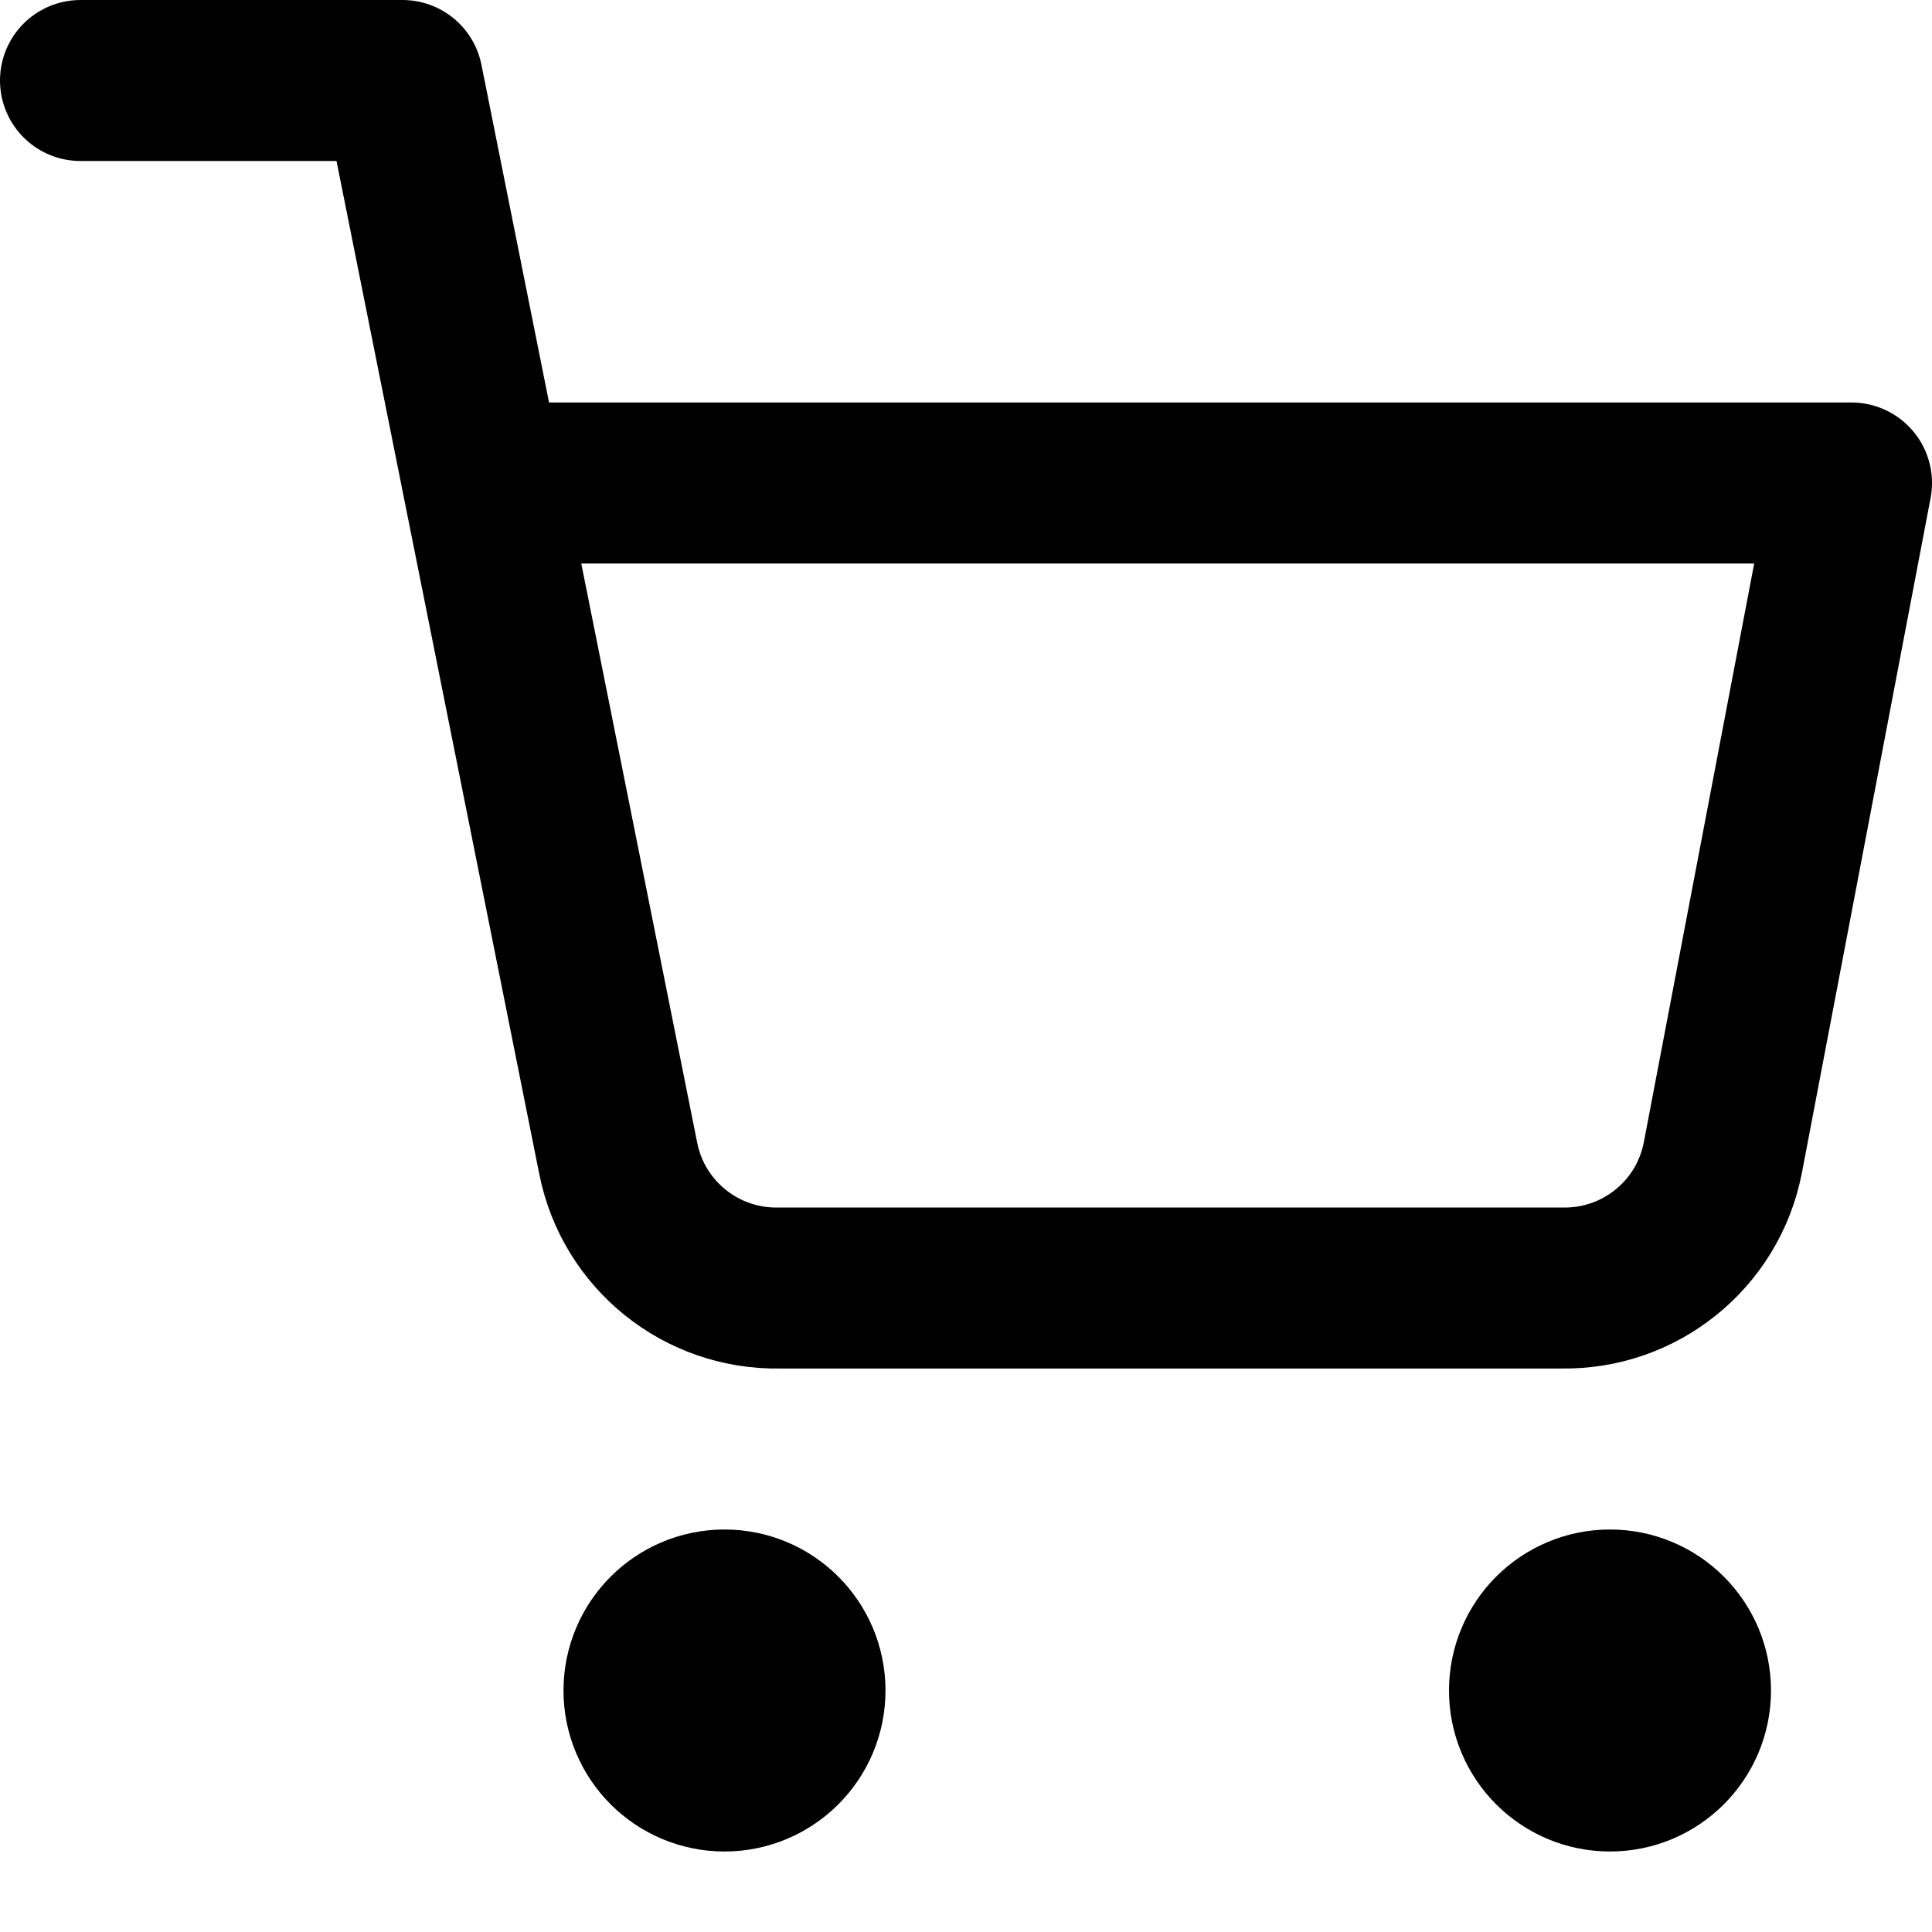
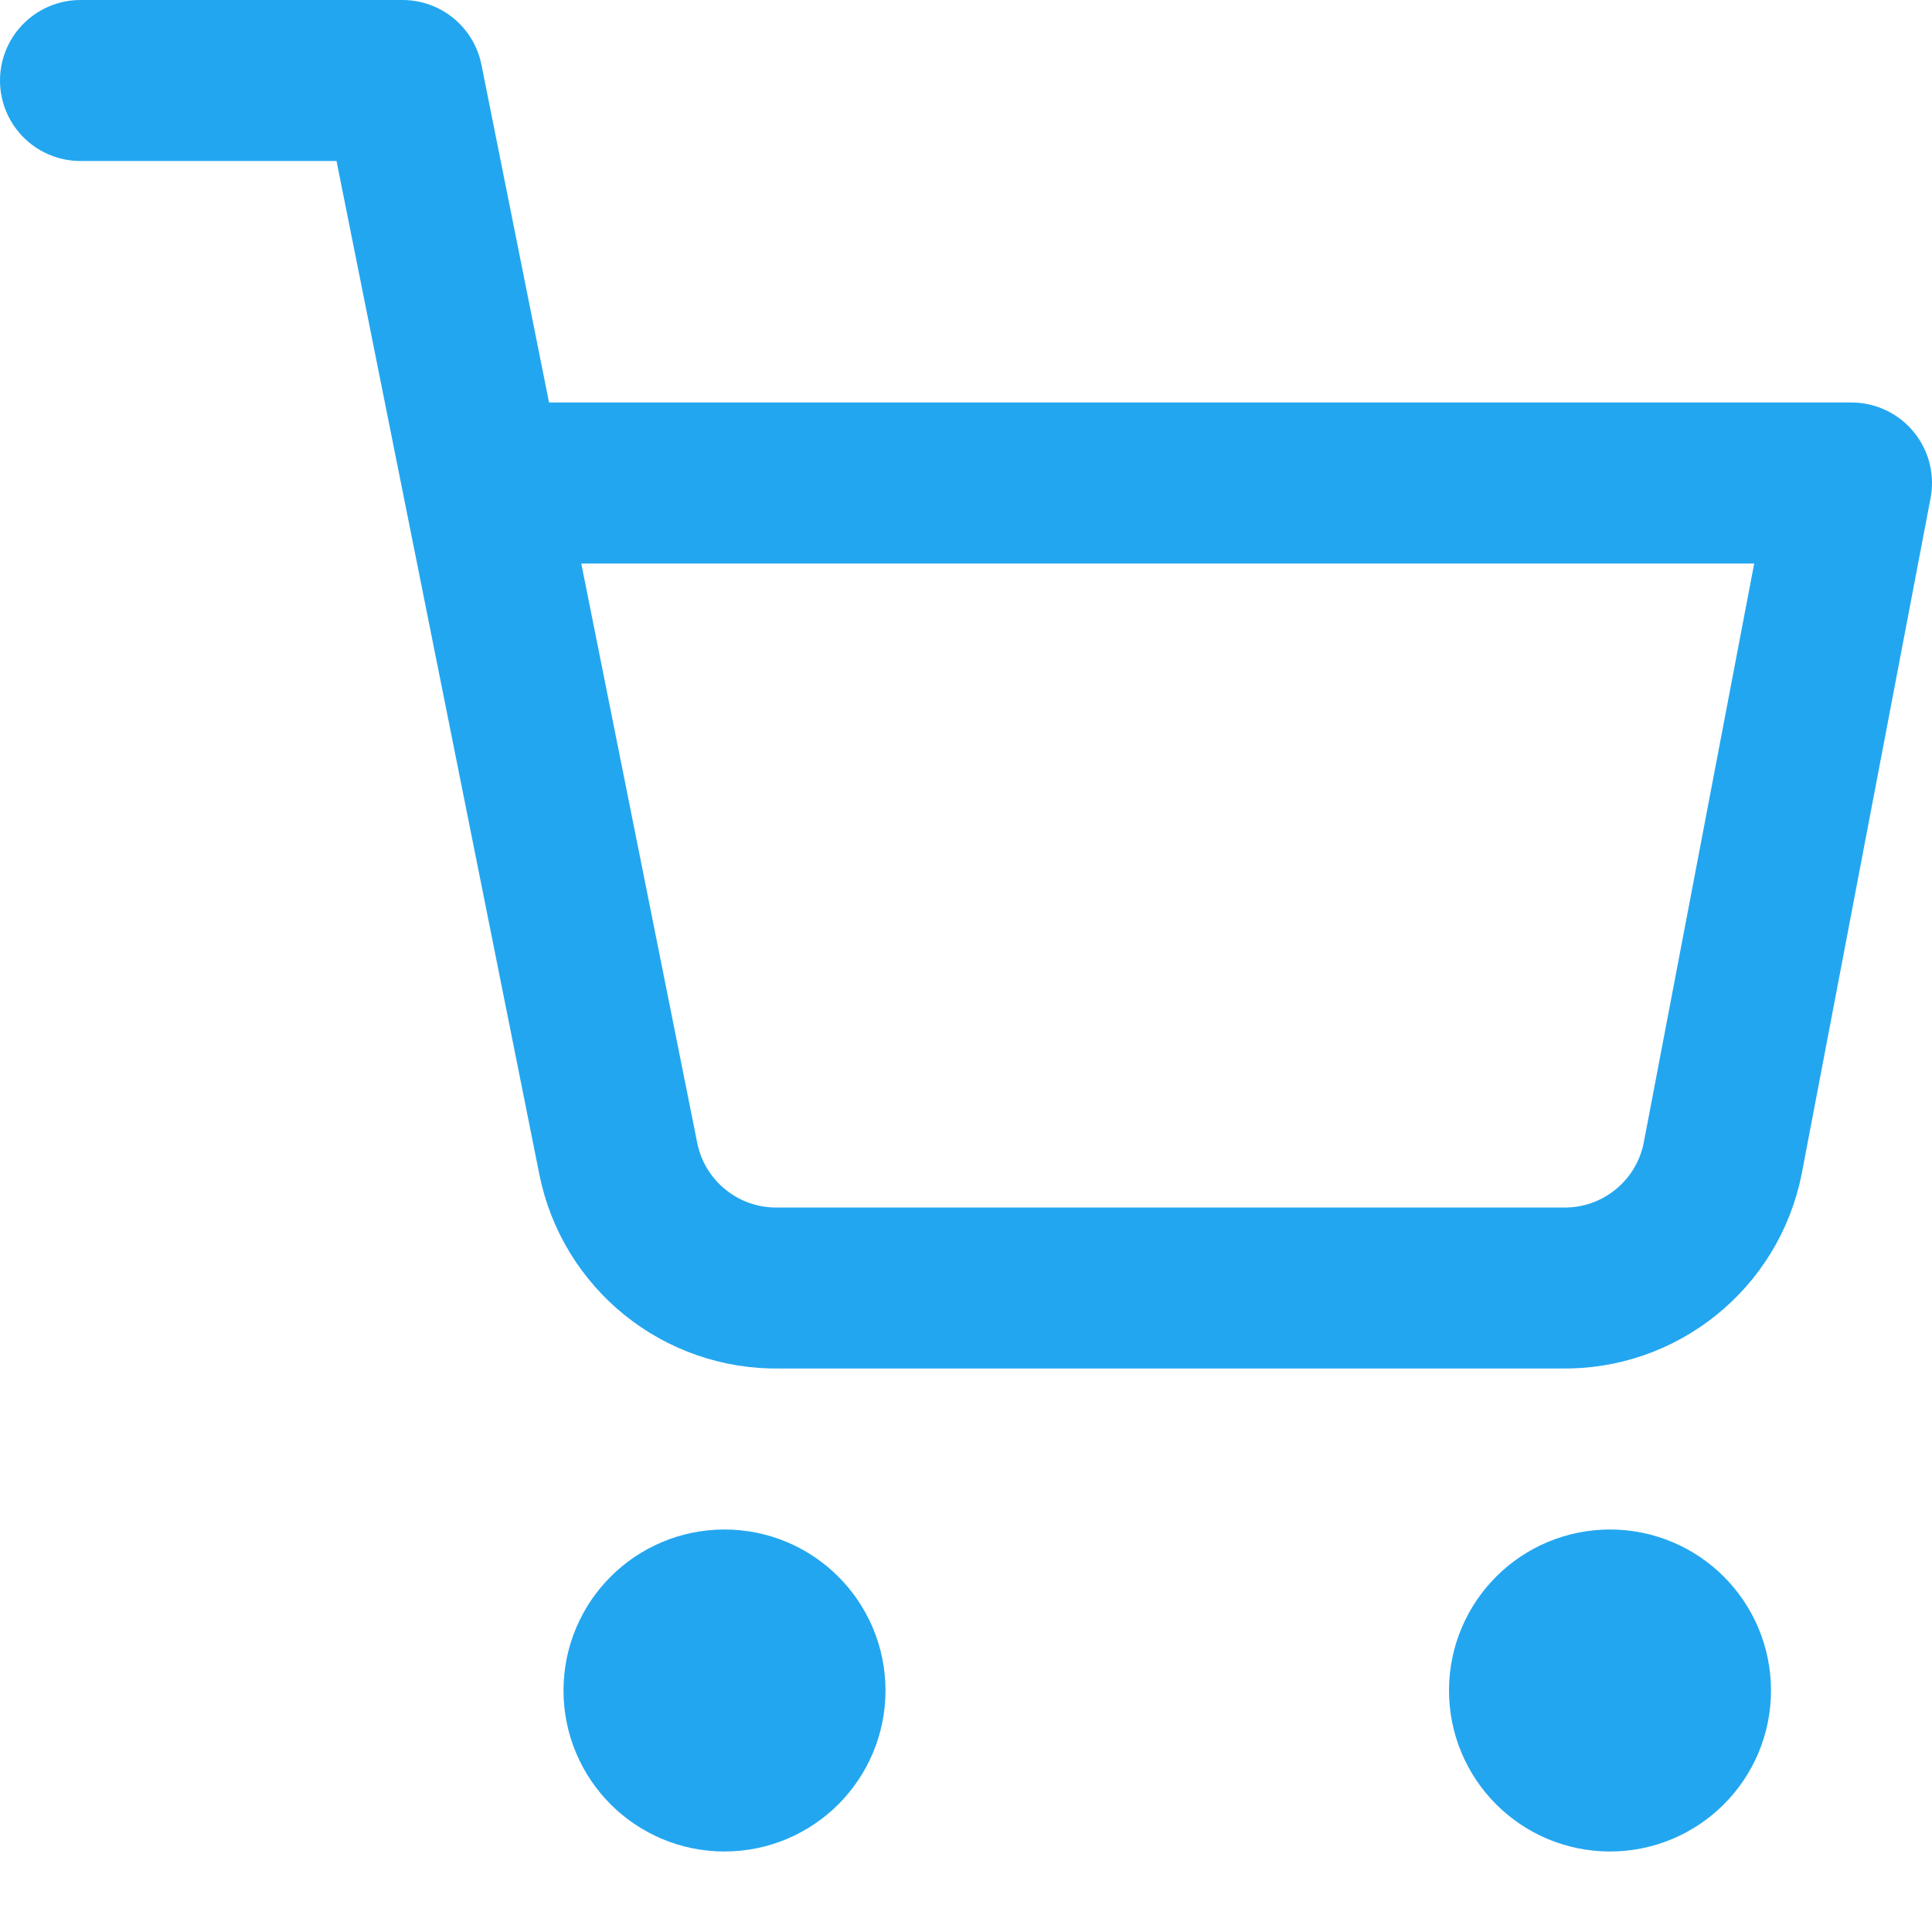
- <svg xmlns="http://www.w3.org/2000/svg" width="24" height="24" viewBox="0 0 24 24" fill="none" stroke="currentColor" stroke-width="2" stroke-linecap="round" stroke-linejoin="round" class="feather feather-shopping-cart">
+ <svg xmlns="http://www.w3.org/2000/svg" width="32" height="32" viewBox="0 0 24 24" fill="none" stroke="#23A6F0" stroke-width="2" stroke-linecap="round" stroke-linejoin="round" class="feather feather-shopping-cart">
  <circle cx="9" cy="21" r="1" />
  <circle cx="20" cy="21" r="1" />
  <path d="M1 1h4l2.68 13.39a2 2 0 0 0 2 1.61h9.72a2 2 0 0 0 2-1.61L23 6H6" />
</svg>
